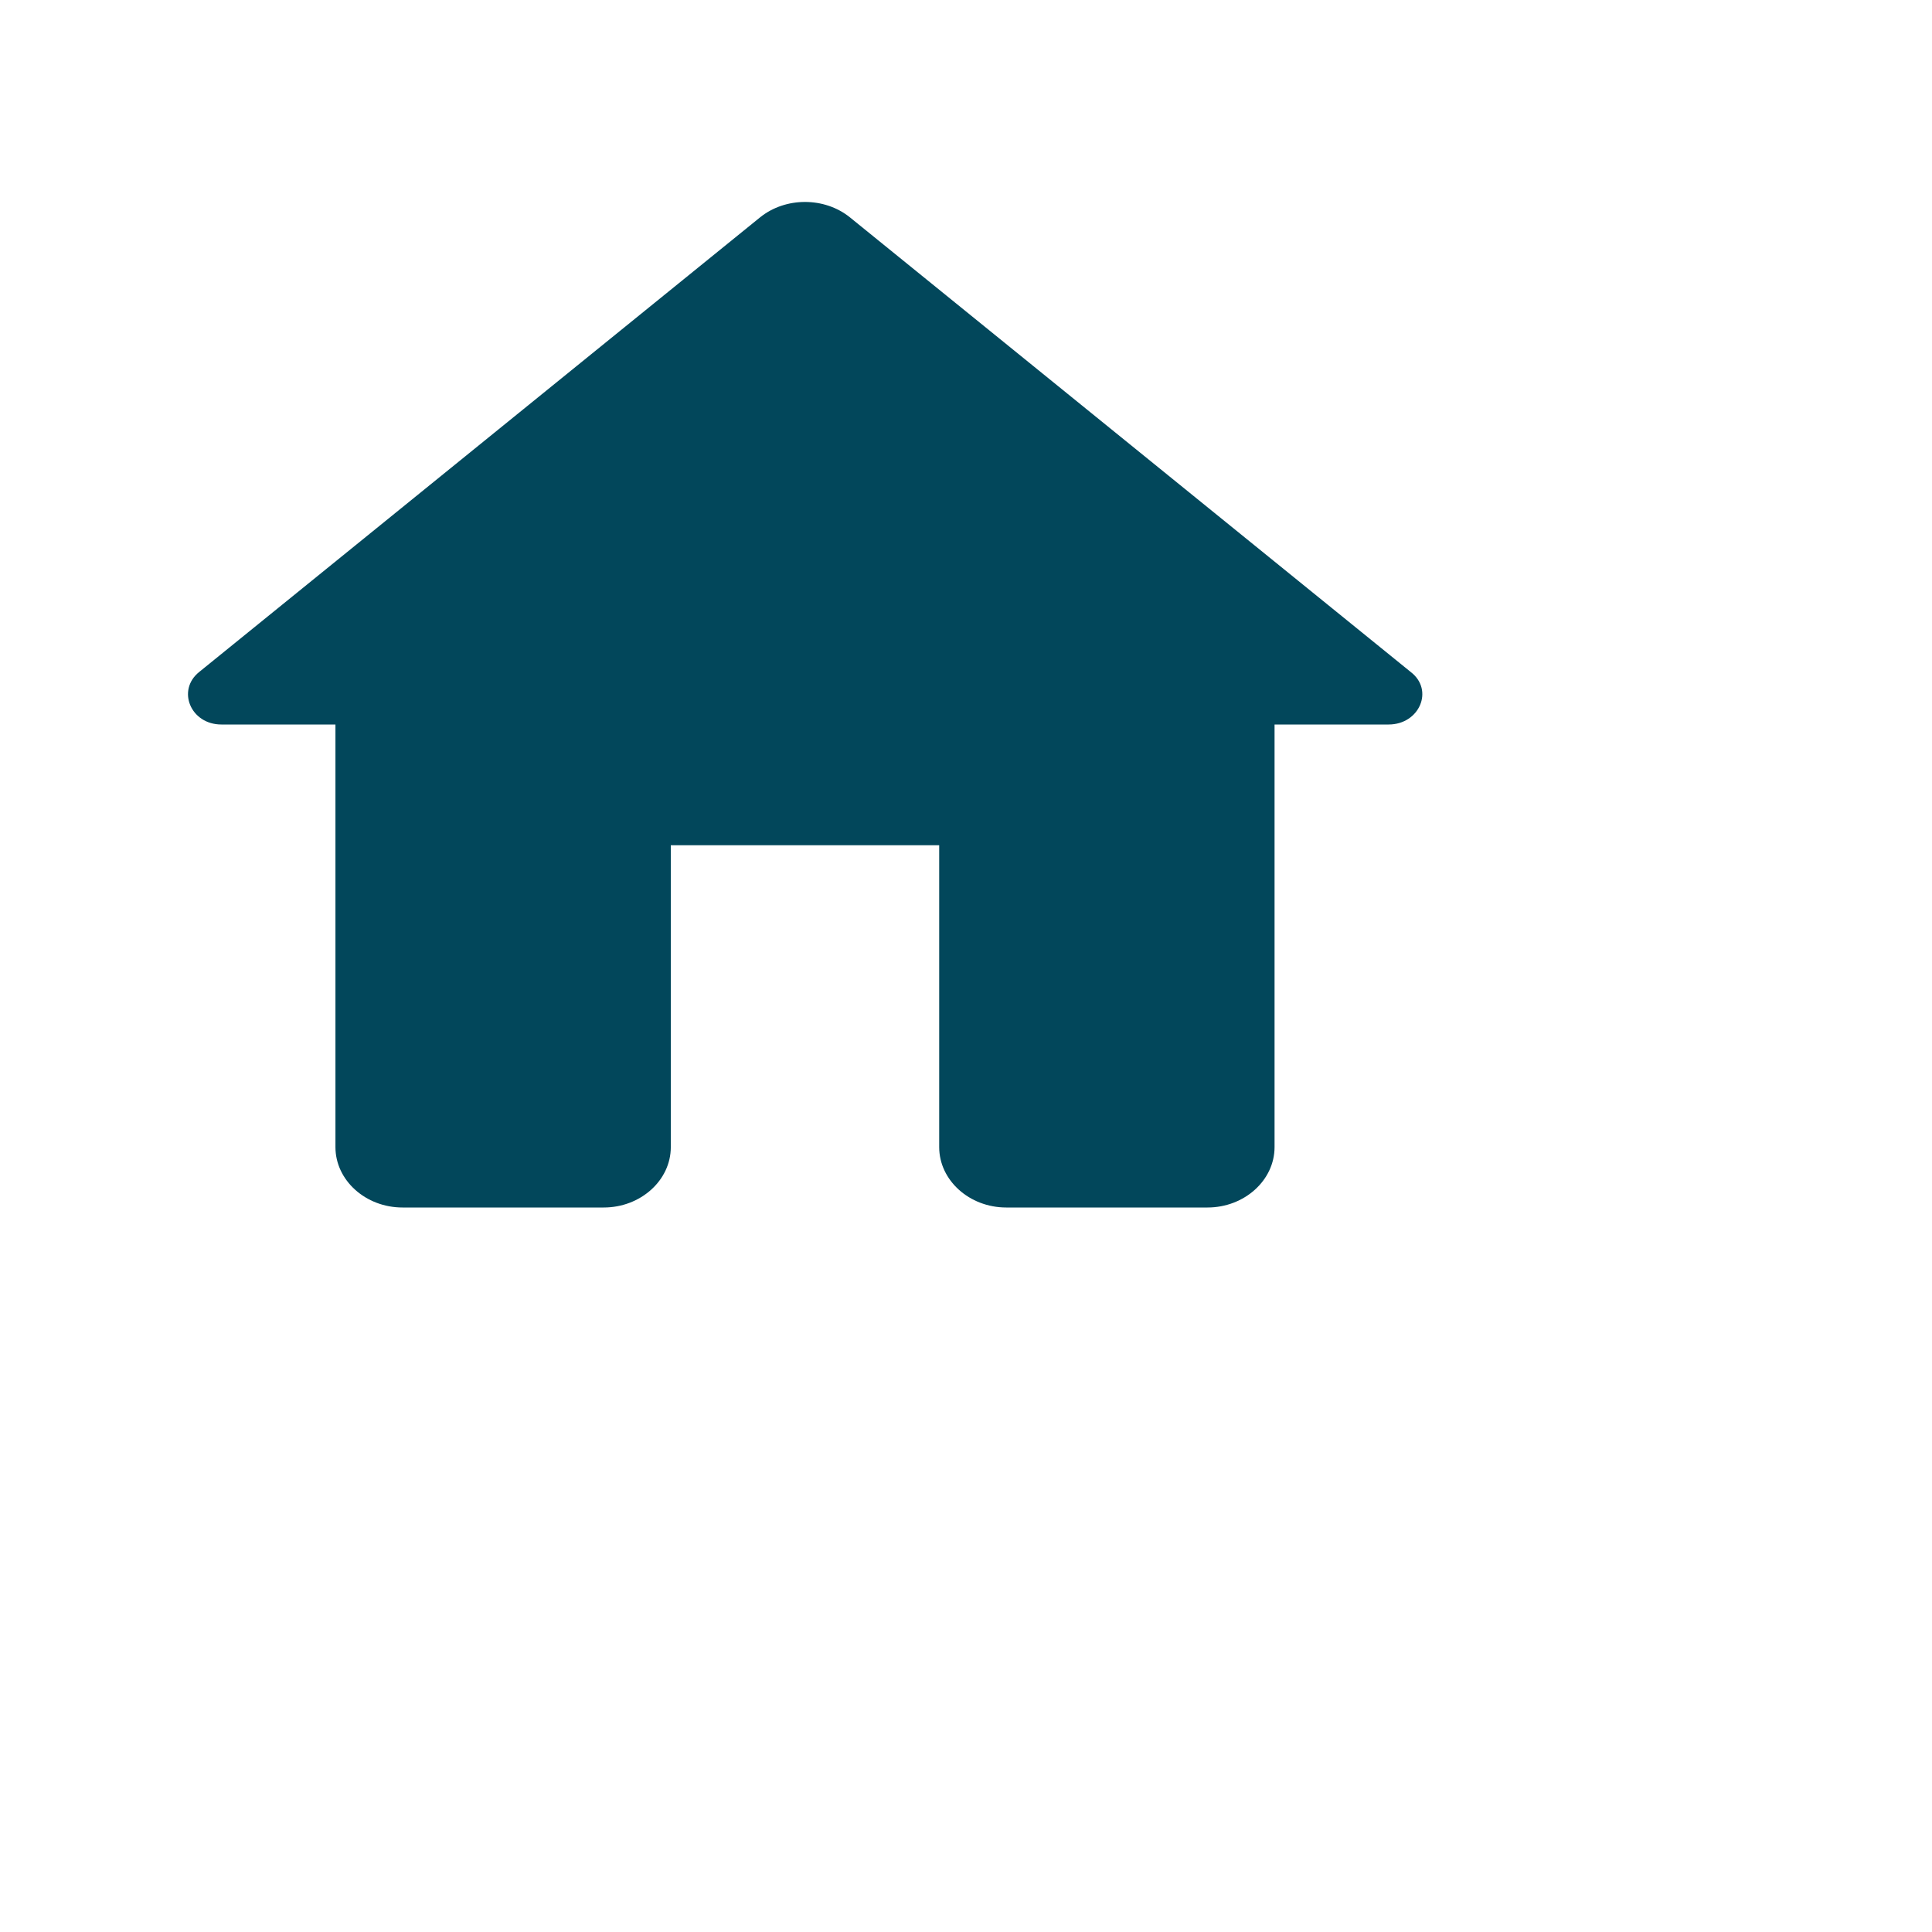
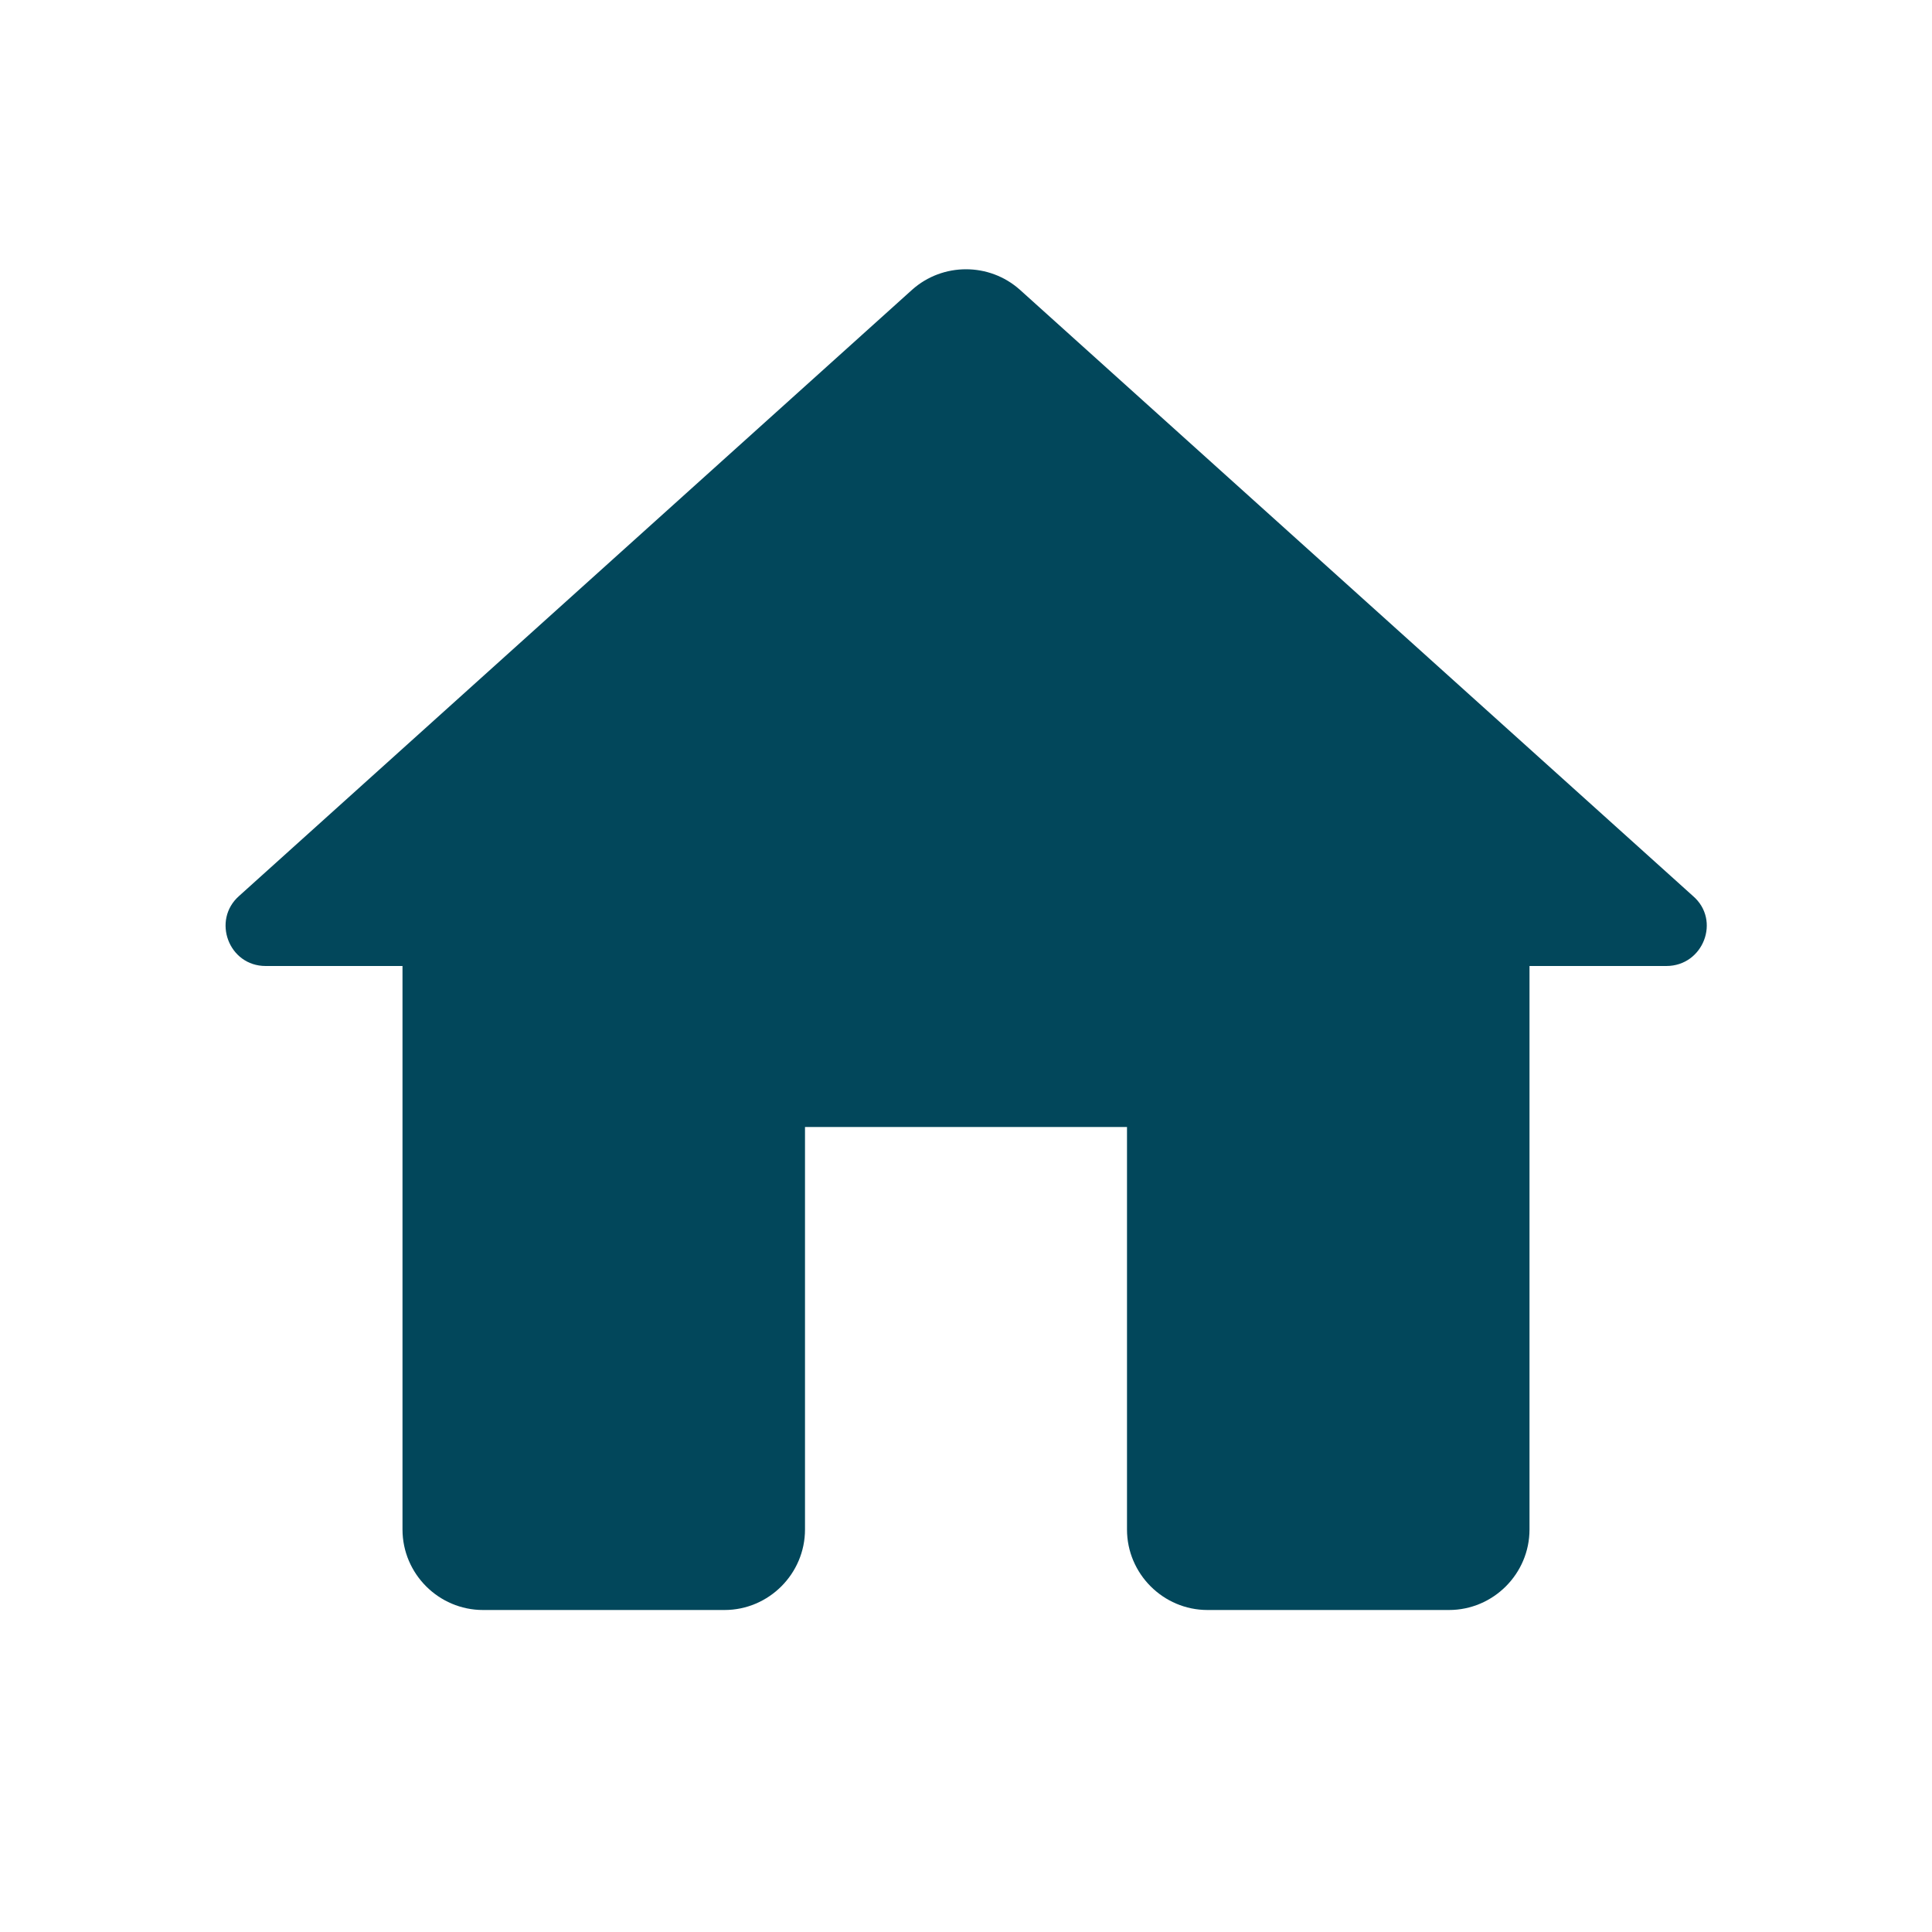
<svg xmlns="http://www.w3.org/2000/svg" width="24" height="24" viewBox="0 0 24 24">
  <g fill="none" fill-rule="evenodd">
-     <path d="M0 0L20 0 20 18 0 18z" />
-     <path fill="#02475B" d="M8.333 14.25V10.5h3.334v3.75c0 .412.375.75.833.75H15c.458 0 .833-.338.833-.75V9h1.417c.383 0 .567-.428.275-.652L10.558 2.7c-.316-.255-.8-.255-1.116 0L2.475 8.347c-.283.226-.108.653.275.653h1.417v5.25c0 .412.375.75.833.75h2.5c.458 0 .833-.338.833-.75z" />
+     <path d="M0 0L24 0 24 24 0 24z" />
+     <path fill="#02475B" d="M10 19v-5h4v5c0 .55.45 1 1 1h3c.55 0 1-.45 1-1v-7h1.7c.46 0 .68-.57.33-.87L12.67 3.6c-.38-.34-.96-.34-1.34 0l-8.36 7.53c-.34.3-.13.87.33.87H5v7c0 .55.45 1 1 1h3c.55 0 1-.45 1-1z" />
  </g>
</svg>
